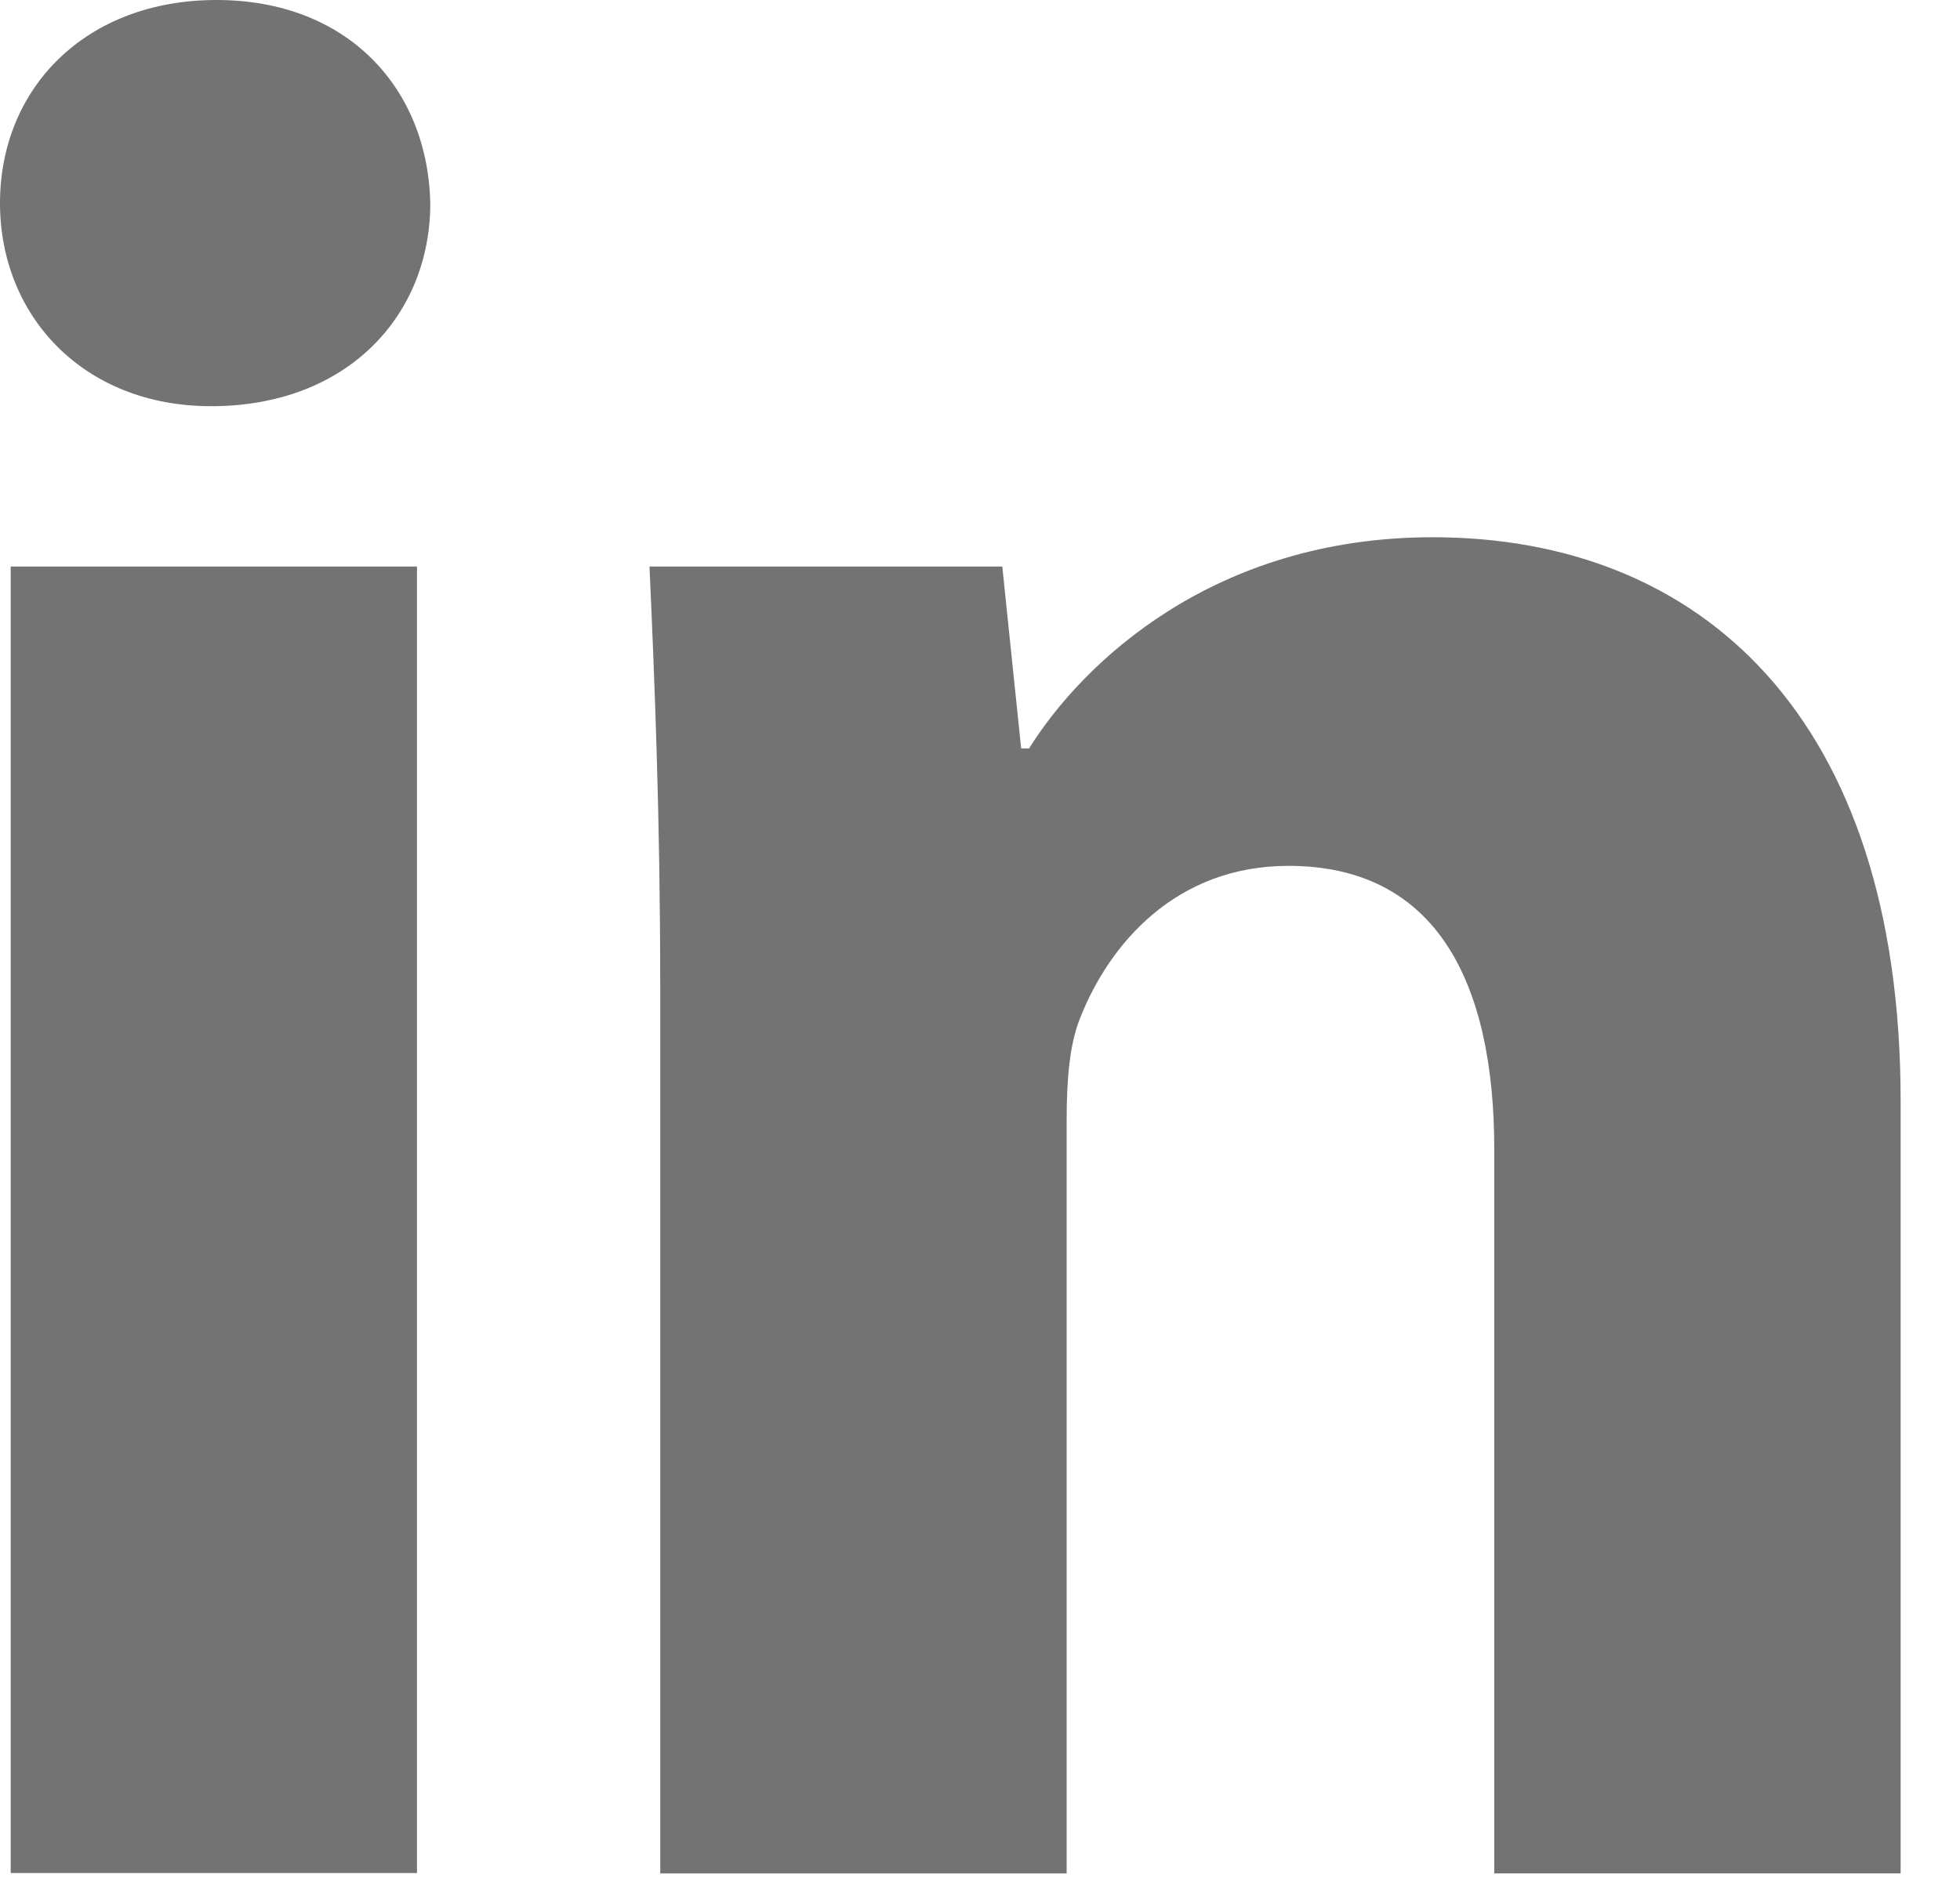
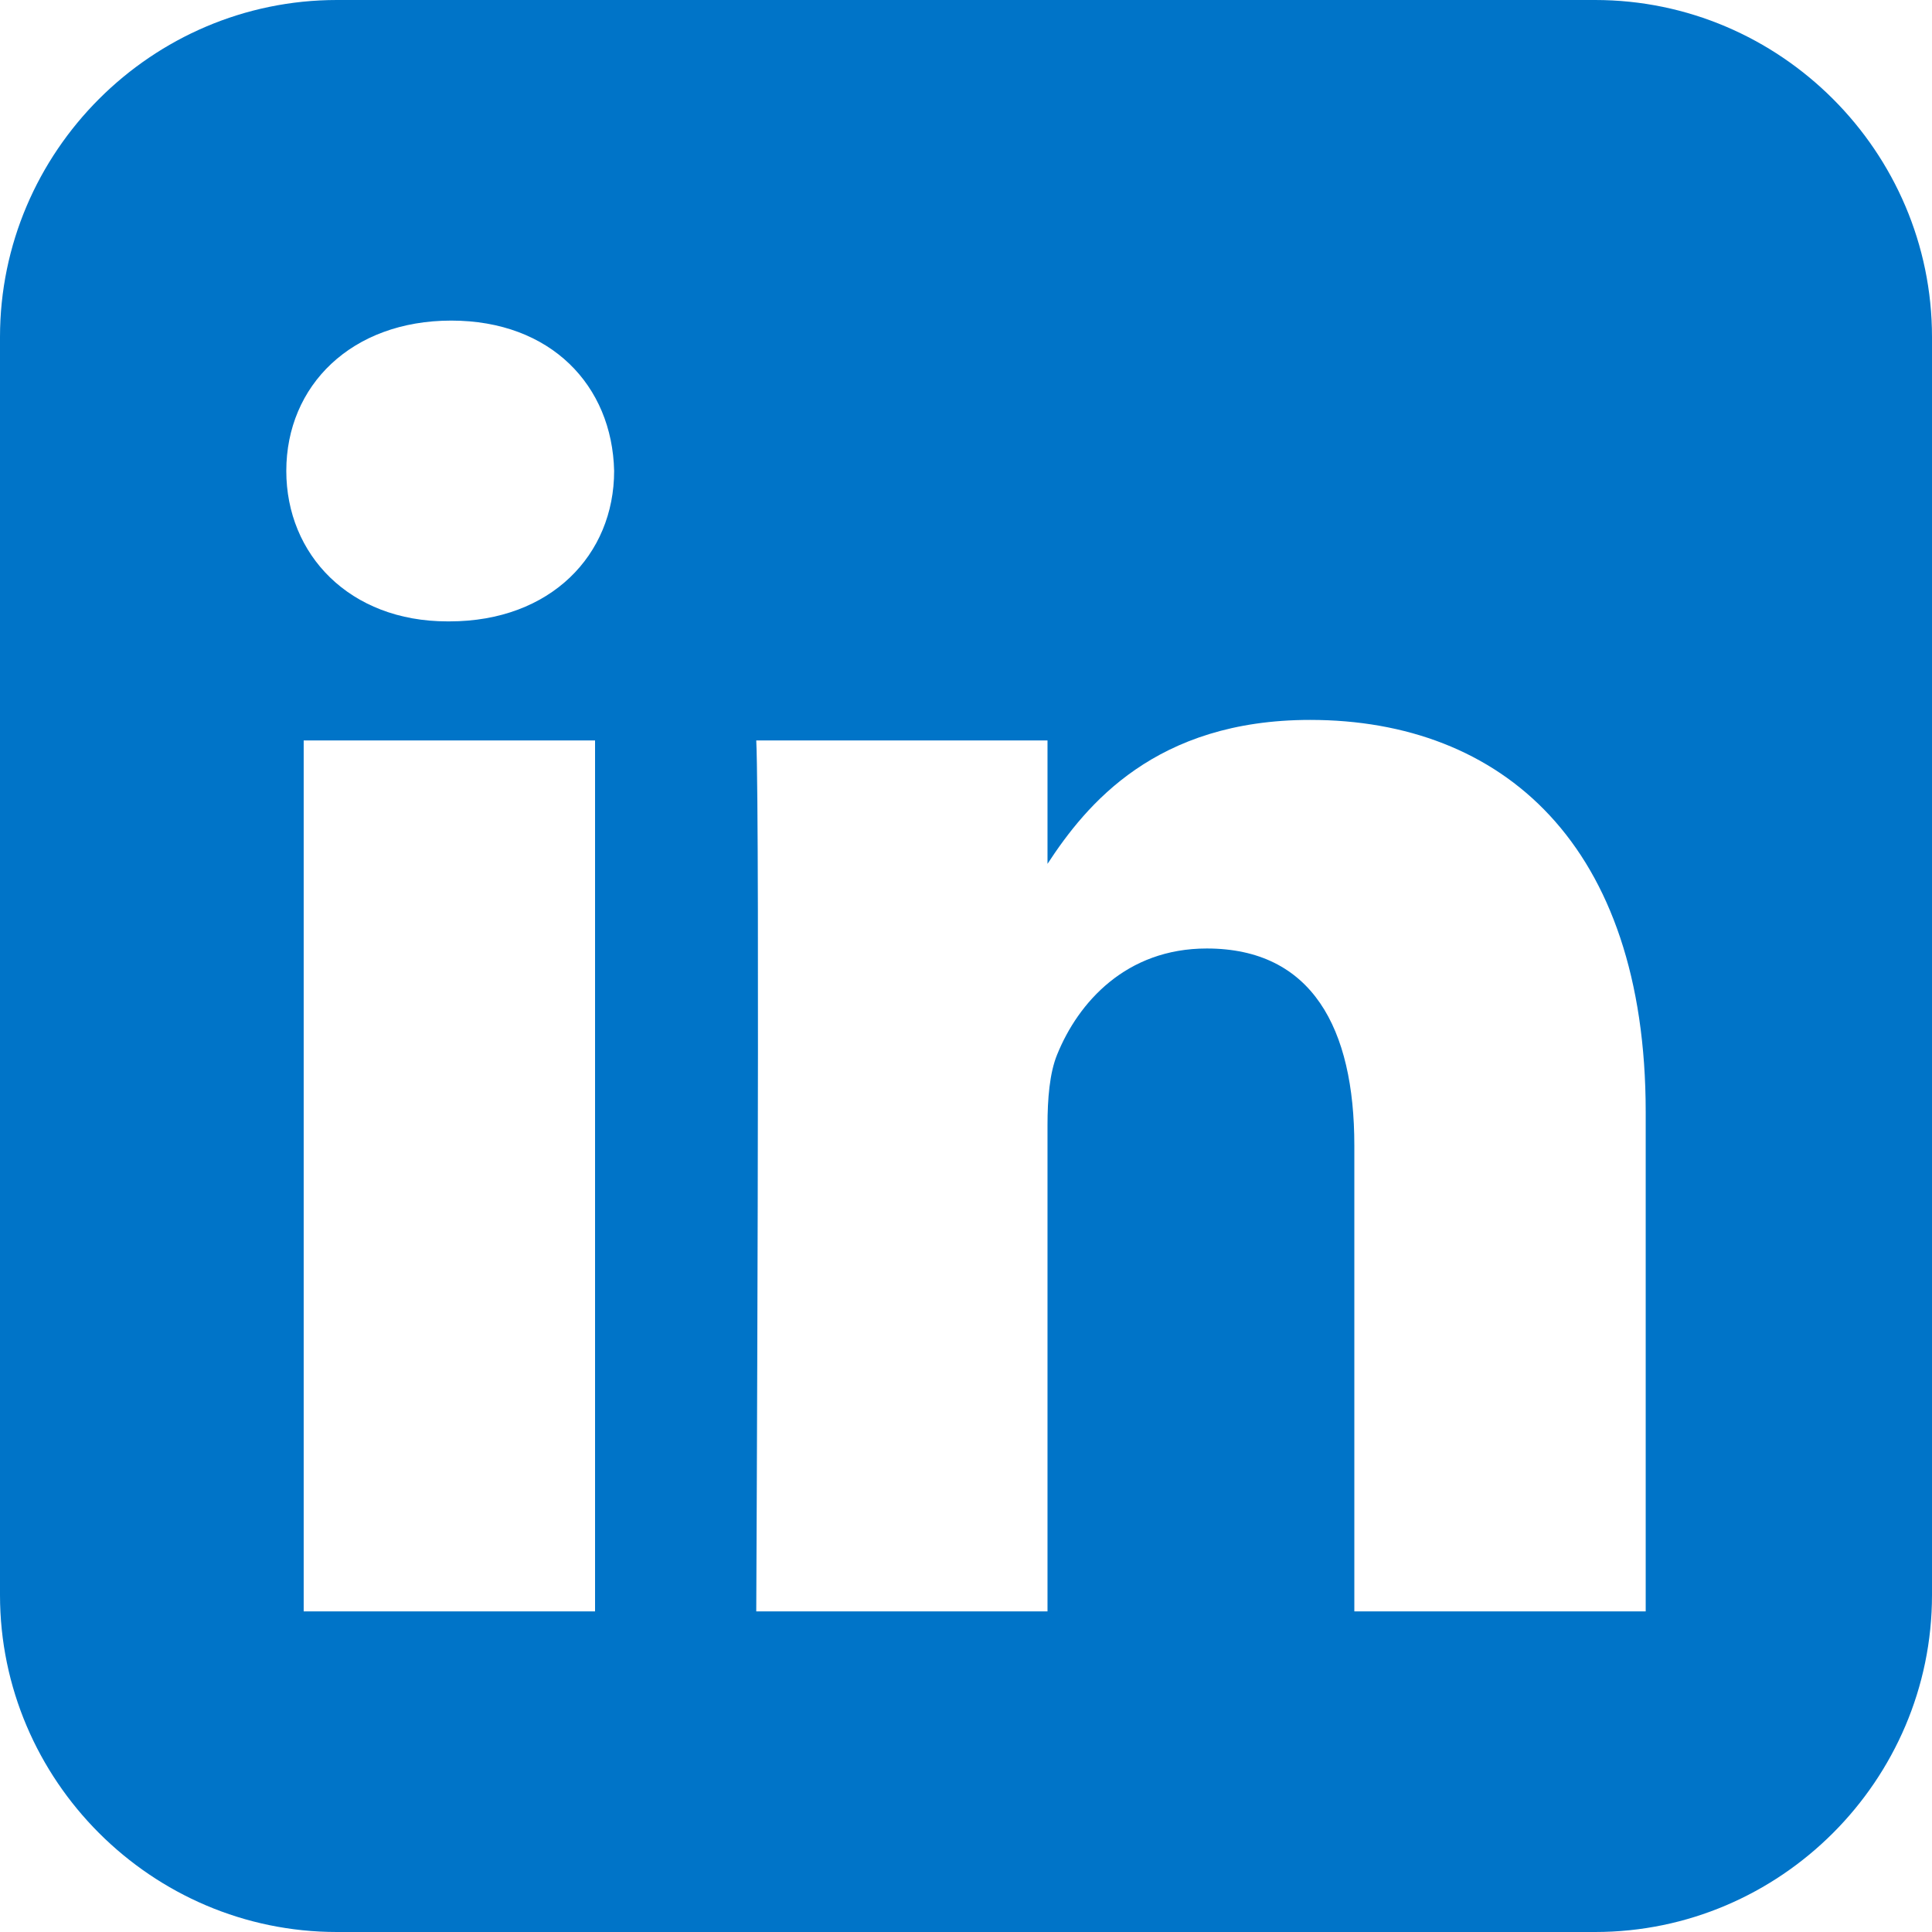
- <svg xmlns="http://www.w3.org/2000/svg" width="24px" height="23px" viewBox="0 0 24 23" version="1.1">
-   <defs />
-   <g id="Final" stroke="none" stroke-width="1" fill="none" fill-rule="evenodd">
-     <g id="Tablet" transform="translate(-657, -677)" fill="#737373">
-       <g id="Footer" transform="translate(0, 181)">
-         <g id="Social" transform="translate(528, 496)">
-           <g id="Buttons-Copy">
-             <g id="24px">
-               <g id="Page-1" transform="translate(129, 0)">
-                 <path d="M8.084,12.046 C8.084,10.051 8.018,8.38 7.953,6.939 L12.273,6.939 L12.504,9.167 L12.601,9.167 C13.255,8.118 14.862,6.58 17.543,6.58 C20.818,6.58 23.273,8.775 23.273,13.486 L23.273,22.945 L18.297,22.945 L18.297,14.076 C18.297,12.015 17.577,10.605 15.777,10.605 C14.403,10.605 13.585,11.555 13.225,12.471 C13.092,12.799 13.061,13.258 13.061,13.715 L13.061,22.946 L8.085,22.946 L8.085,12.046 L8.084,12.046 Z M0.131,22.945 L0.131,6.939 L5.106,6.939 L5.106,22.941 L0.131,22.941 L0.131,22.945 Z M5.269,2.488 C5.269,3.862 4.255,4.975 2.585,4.975 C1.015,4.975 0,3.863 0,2.488 C0,1.08 1.048,0 2.651,0 C4.255,0 5.237,1.079 5.269,2.488 L5.269,2.488 Z" id="Fill-1" />
-               </g>
-             </g>
-           </g>
-         </g>
-       </g>
-     </g>
-   </g>
+ <svg xmlns="http://www.w3.org/2000/svg" version="1.1" id="Layer_1" x="0px" y="0px" width="16px" height="16px" viewBox="0 0 16 16" enable-background="new 0 0 16 16" xml:space="preserve">
+   <path fill="#0074C8" d="M13.21,0H2.79C1.256,0,0,1.256,0,2.791v10.418C0,14.744,1.256,16,2.79,16h10.42  c1.534,0,2.79-1.256,2.79-2.791V2.791C16,1.256,14.744,0,13.21,0z M4.928,13.345H2.515V6.132h2.413V13.345z M3.722,5.146H3.705  c-0.81,0-1.334-0.553-1.334-1.246c0-0.707,0.54-1.245,1.366-1.245c0.825,0,1.333,0.538,1.349,1.245  C5.086,4.594,4.562,5.146,3.722,5.146z M13.629,13.345h-2.413v-3.86c0-0.969-0.35-1.63-1.222-1.63c-0.668,0-1.064,0.446-1.239,0.878  c-0.063,0.153-0.08,0.369-0.08,0.584v4.028H6.263c0,0,0.032-6.536,0-7.213h2.412v1.022c0.321-0.491,0.894-1.192,2.175-1.192  c1.588,0,2.779,1.03,2.779,3.247V13.345z" />
</svg>
